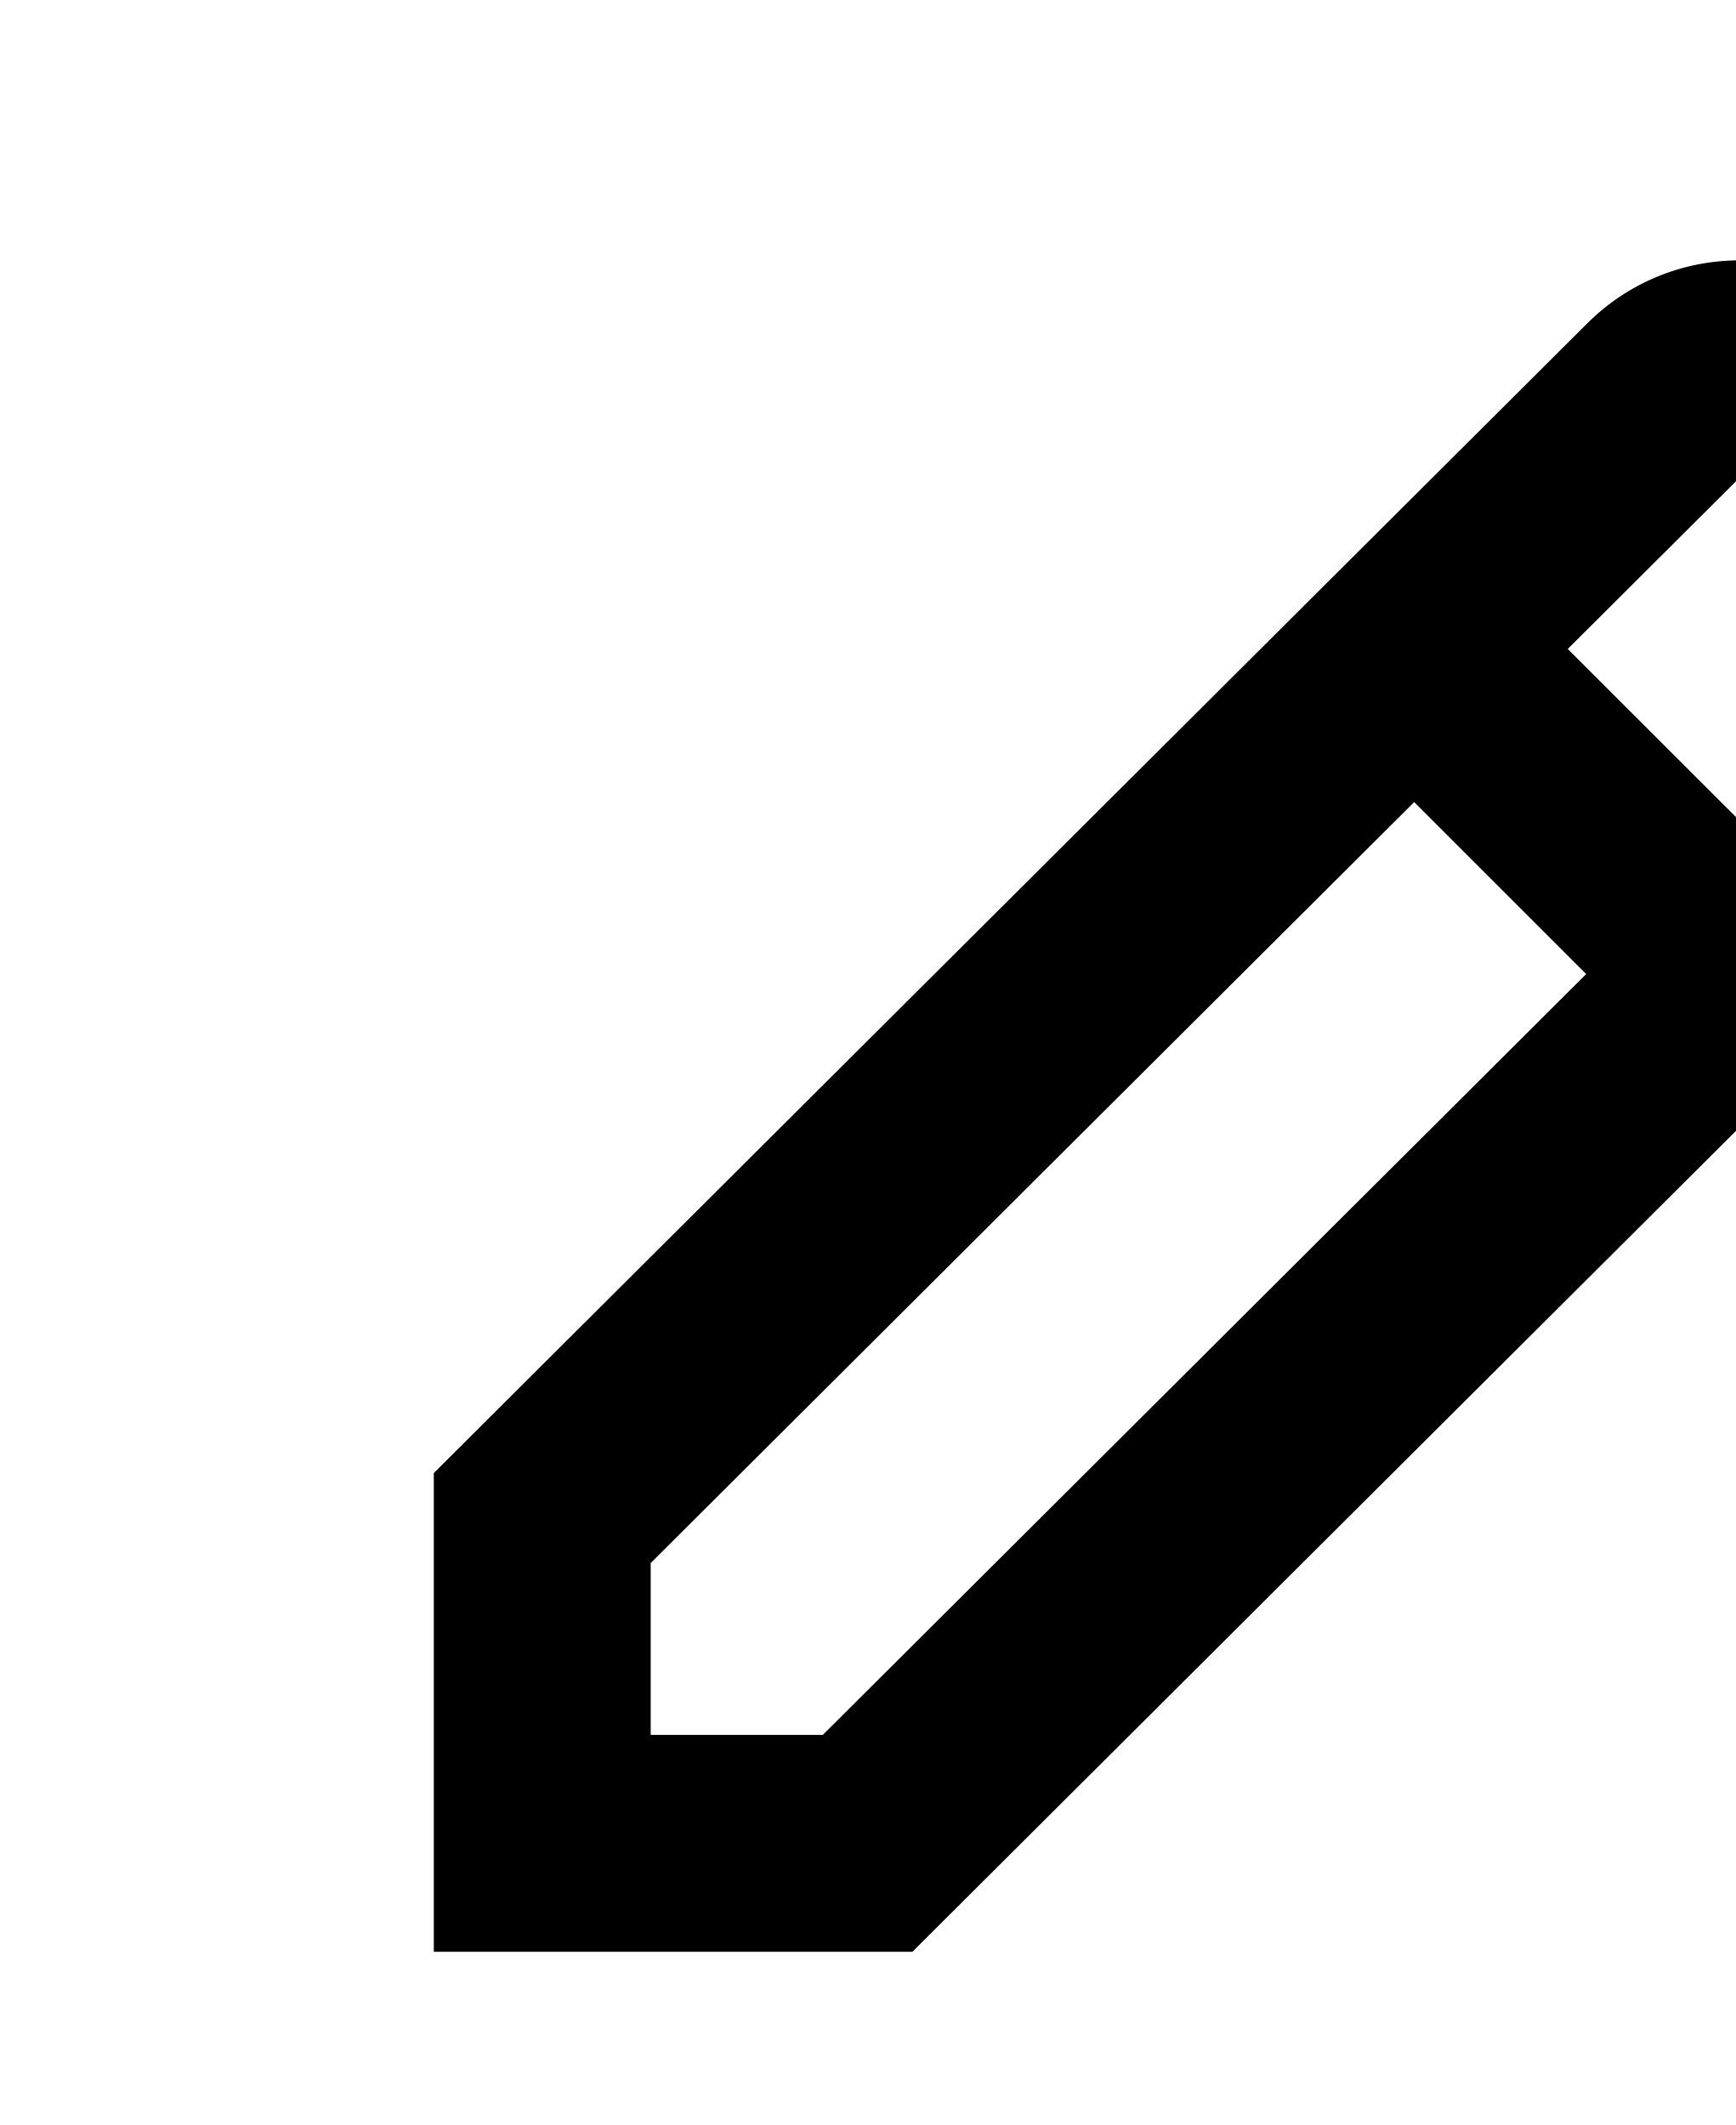
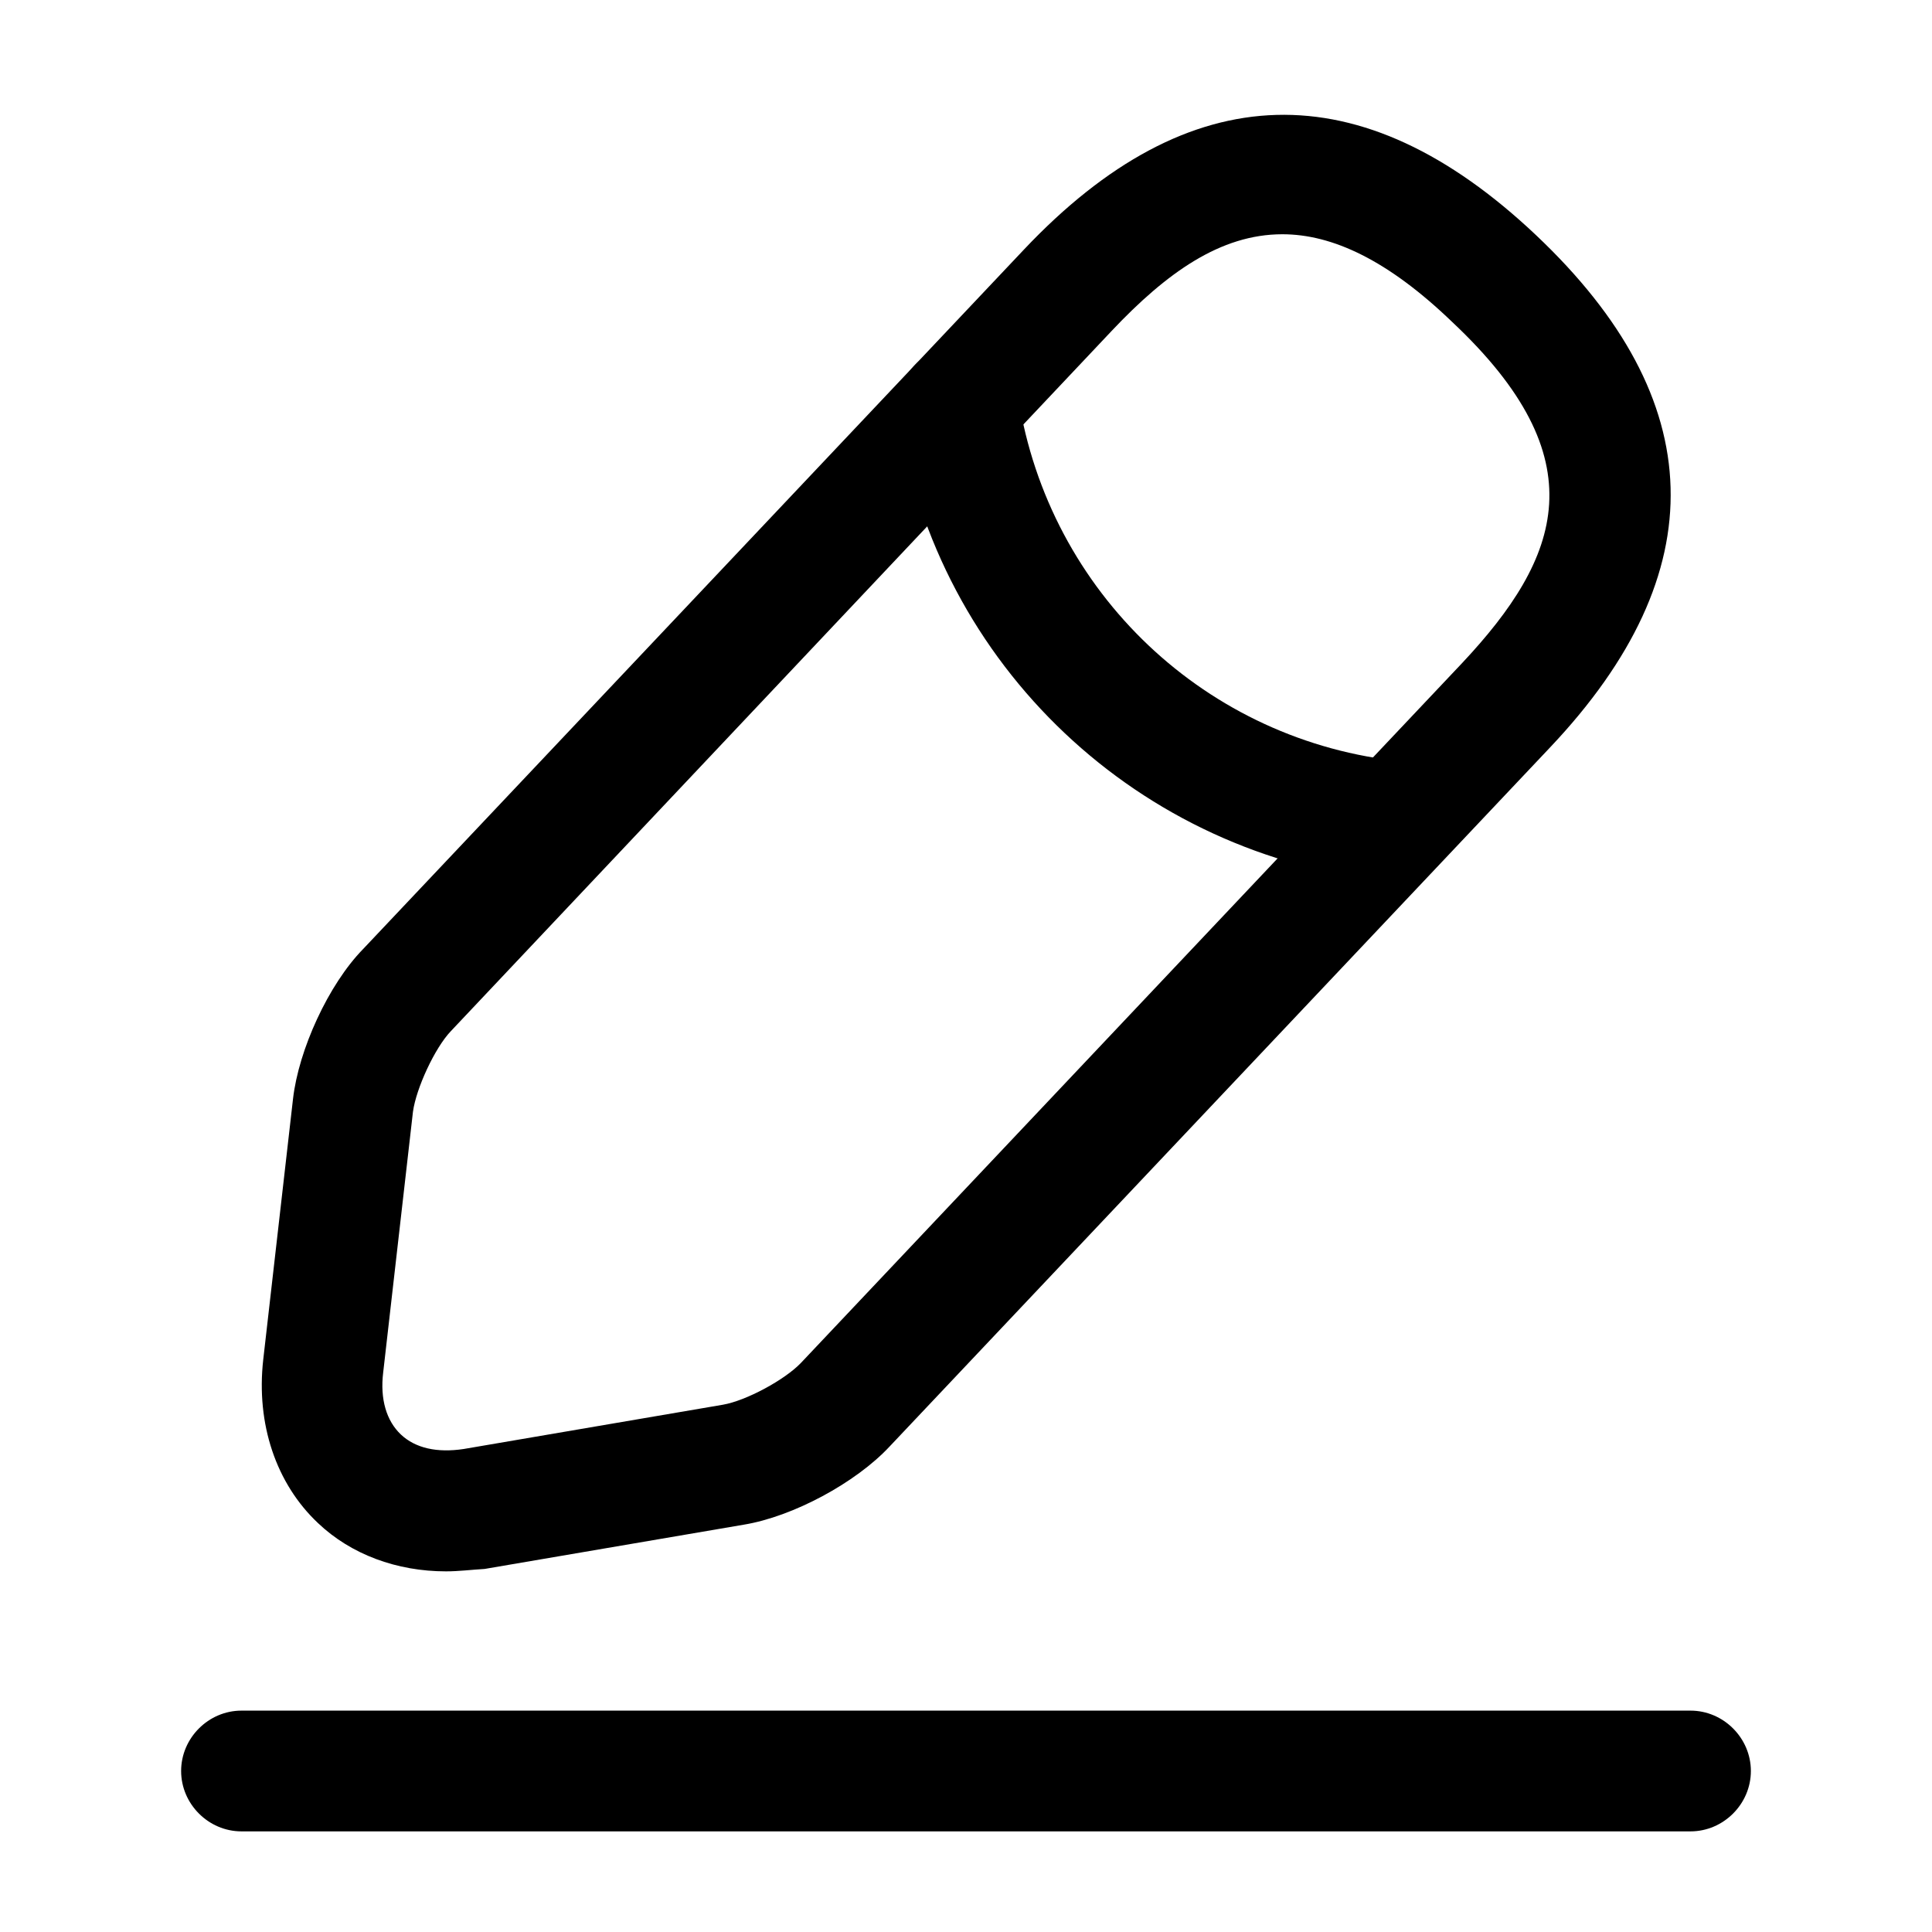
- <svg xmlns="http://www.w3.org/2000/svg">
-   <path d="M19.045 7.401c.378-.378.586-.88.586-1.414s-.208-1.036-.586-1.414l-1.586-1.586c-.378-.378-.88-.586-1.414-.586s-1.036.208-1.413.585L4 13.585V18h4.413L19.045 7.401zm-3-3 1.587 1.585-1.59 1.584-1.586-1.585 1.589-1.584zM6 16v-1.585l7.04-7.018 1.586 1.586L7.587 16H6zm-2 4h16v2H4z" />
+ <svg xmlns="http://www.w3.org/2000/svg" viewBox="0 0 24 24" fill="none">
+   <path d="M5.54 19.52C4.93 19.52 4.36 19.31 3.95 18.92C3.43 18.43 3.18 17.69 3.27 16.89L3.64 13.65C3.71 13.04 4.08 12.23 4.51 11.79L12.72 3.1C14.77 0.93 16.91 0.87 19.08 2.92C21.25 4.97 21.31 7.11 19.26 9.28L11.05 17.97C10.63 18.42 9.85 18.84 9.24 18.94L6.02 19.49C5.85 19.5 5.7 19.52 5.54 19.52ZM15.93 2.91C15.16 2.91 14.49 3.39 13.81 4.11L5.6 12.81C5.4 13.02 5.17 13.52 5.13 13.81L4.76 17.05C4.72 17.38 4.8 17.65 4.98 17.82C5.16 17.99 5.43 18.05 5.76 18L8.98 17.45C9.27 17.4 9.75 17.14 9.95 16.93L18.16 8.24C19.4 6.92 19.85 5.7 18.04 4C17.24 3.23 16.55 2.91 15.93 2.91Z" fill="currentColor" />
+   <path d="M17.34 10.95C17.32 10.95 17.29 10.95 17.27 10.95C14.15 10.64 11.64 8.27 11.16 5.17C11.1 4.76 11.38 4.38 11.79 4.31C12.2 4.25 12.58 4.53 12.65 4.94C13.03 7.36 14.99 9.22 17.43 9.46C17.84 9.5 18.14 9.87 18.1 10.28C18.05 10.66 17.72 10.95 17.34 10.95Z" fill="currentColor" />
+   <path d="M21 22.75H3C2.59 22.75 2.25 22.41 2.25 22C2.25 21.59 2.59 21.25 3 21.25H21C21.41 21.25 21.75 21.59 21.75 22C21.75 22.41 21.41 22.75 21 22.75Z" fill="currentColor" />
</svg>
